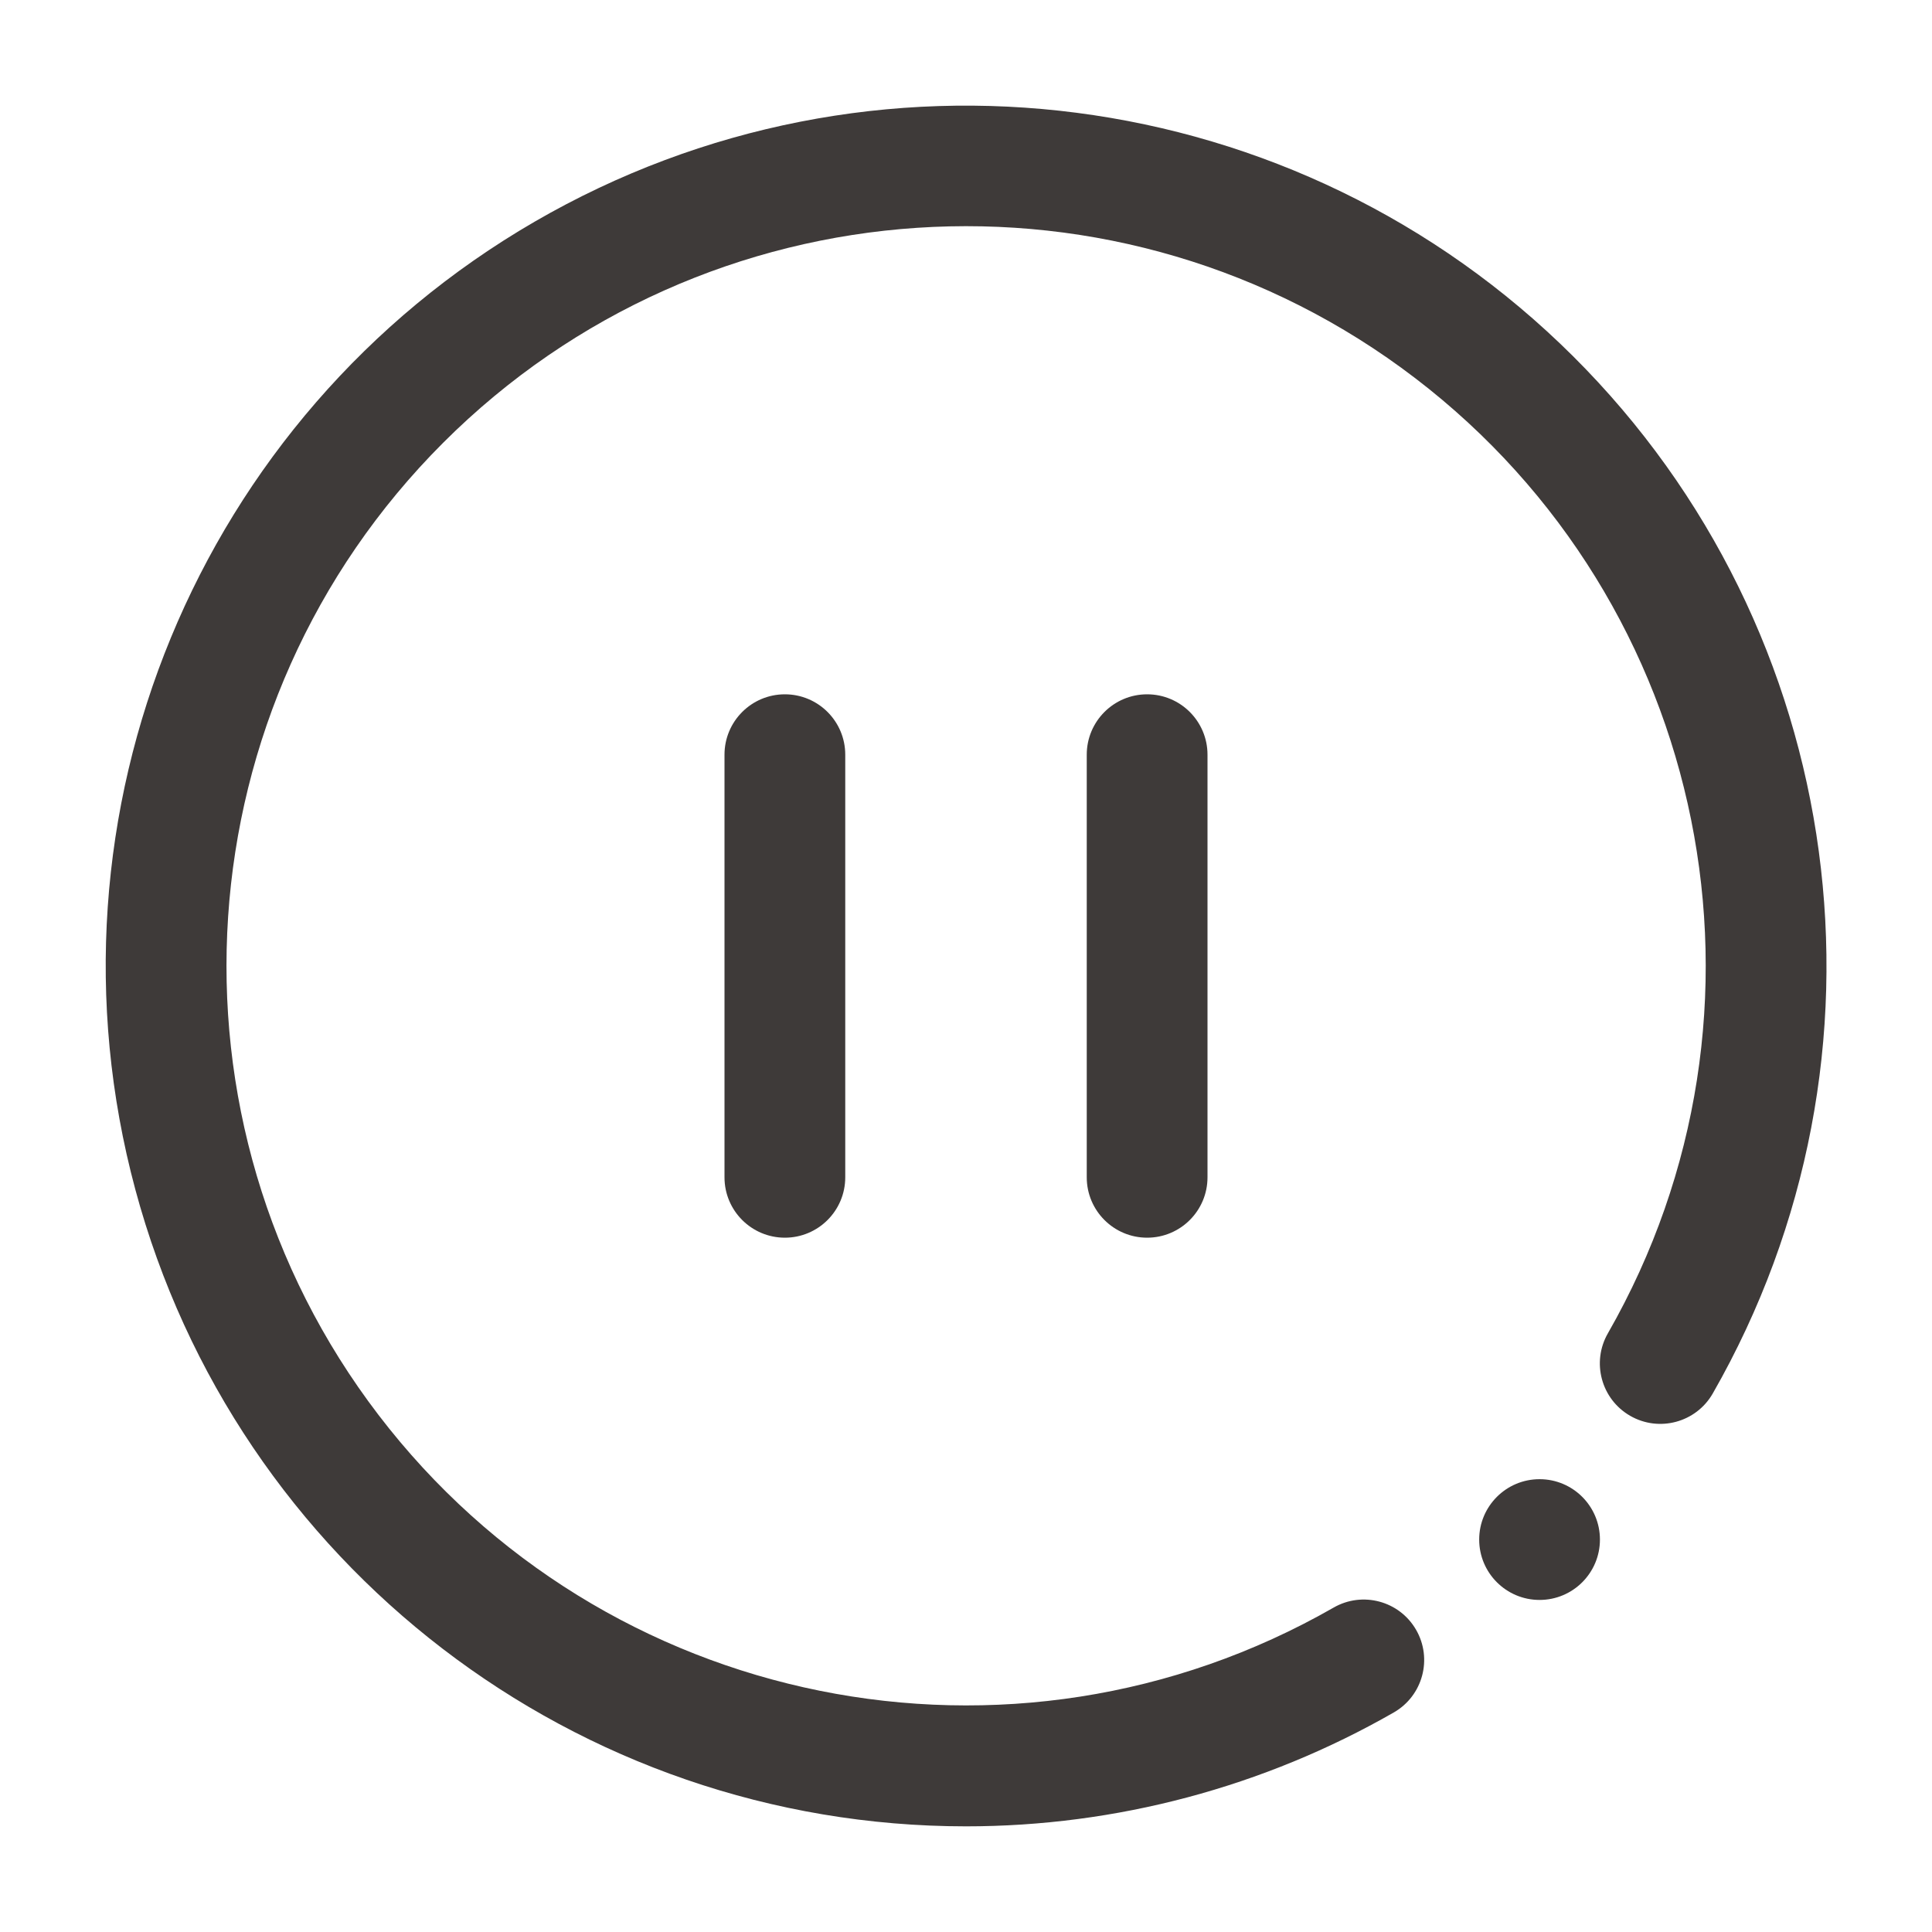
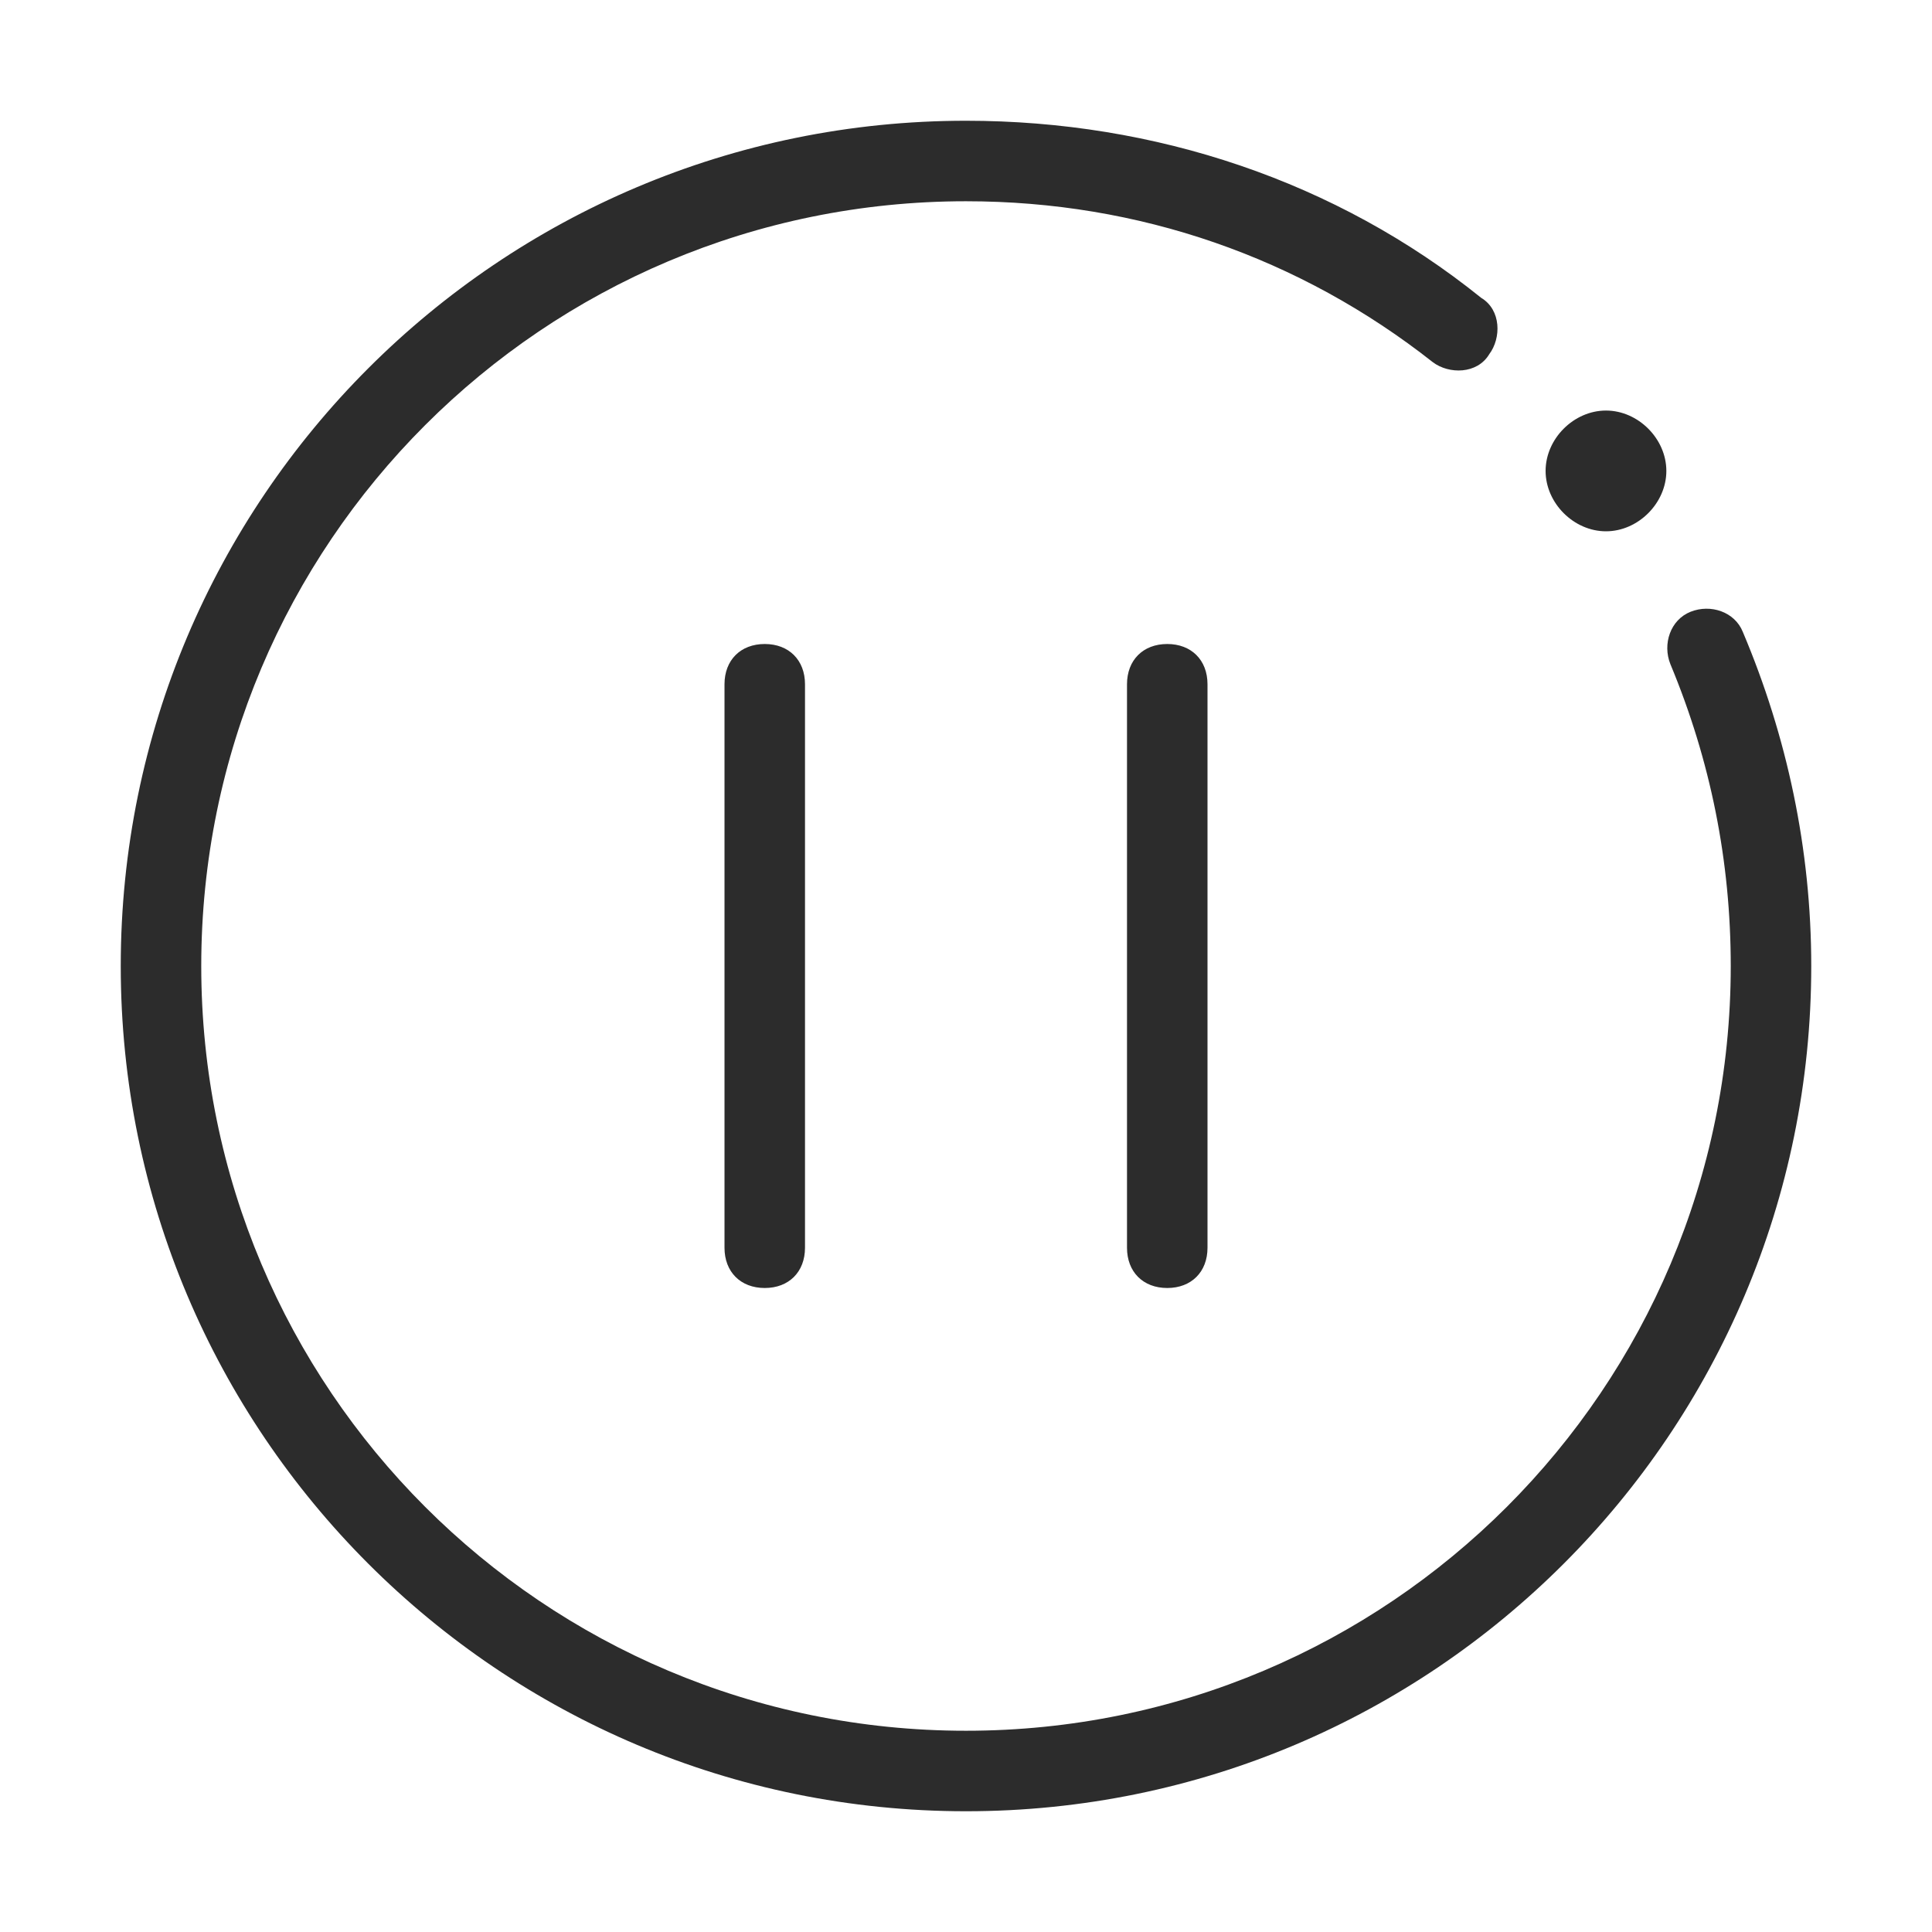
- <svg xmlns="http://www.w3.org/2000/svg" t="1720865351147" class="icon" viewBox="0 0 1024 1024" version="1.1" p-id="4241" width="200" height="200">
-   <path d="M816 816m-32 0a32 32 0 1 0 64 0 32 32 0 1 0-64 0Z" fill="#3E3A39" p-id="4242" />
-   <path d="M512 968a456 456 0 1 1 395.76-229.36 32 32 0 0 1-55.52-32 392 392 0 1 0-145.44 145.44 32 32 0 0 1 32 55.52A456 456 0 0 1 512 968z" fill="#3E3A39" p-id="4243" />
-   <path d="M416 656a32 32 0 0 1-32-32V400a32 32 0 0 1 64 0v224a32 32 0 0 1-32 32zM608 656a32 32 0 0 1-32-32V400a32 32 0 0 1 64 0v224a32 32 0 0 1-32 32z" fill="#3E3A39" p-id="4244" />
+ <svg xmlns="http://www.w3.org/2000/svg" t="1721492784114" class="icon" viewBox="0 0 1024 1024" version="1.1" p-id="8888" width="200" height="200">
+   <path d="M512 512z m0 0z m448 0c0-61.867-12.8-121.6-36.267-177.067-4.267-10.667-17.067-14.933-27.733-10.667-10.667 4.267-14.933 17.067-10.667 27.733 21.333 51.2 32 104.533 32 160 0 224-181.333 405.333-405.333 405.333S106.667 736 106.667 512 288 106.667 512 106.667c91.733 0 177.067 29.867 247.467 85.333 8.533 6.4 23.467 6.4 29.867-4.267 6.4-8.533 6.4-23.467-4.267-29.867C708.267 96 612.267 64 512 64 264.533 64 64 264.533 64 512s200.533 448 448 448 448-200.533 448-448z m-108.8-294.4c-17.067 0-32 14.933-32 32s14.933 32 32 32 32-14.933 32-32-14.933-32-32-32zM640 661.333V362.667c0-12.8-8.533-21.333-21.333-21.333s-21.333 8.533-21.333 21.333v298.667c0 12.8 8.533 21.333 21.333 21.333s21.333-8.533 21.333-21.333z m-213.333 0V362.667c0-12.8-8.533-21.333-21.333-21.333s-21.333 8.533-21.333 21.333v298.667c0 12.8 8.533 21.333 21.333 21.333s21.333-8.533 21.333-21.333z" fill="#2c2c2c" p-id="8889" />
</svg>
